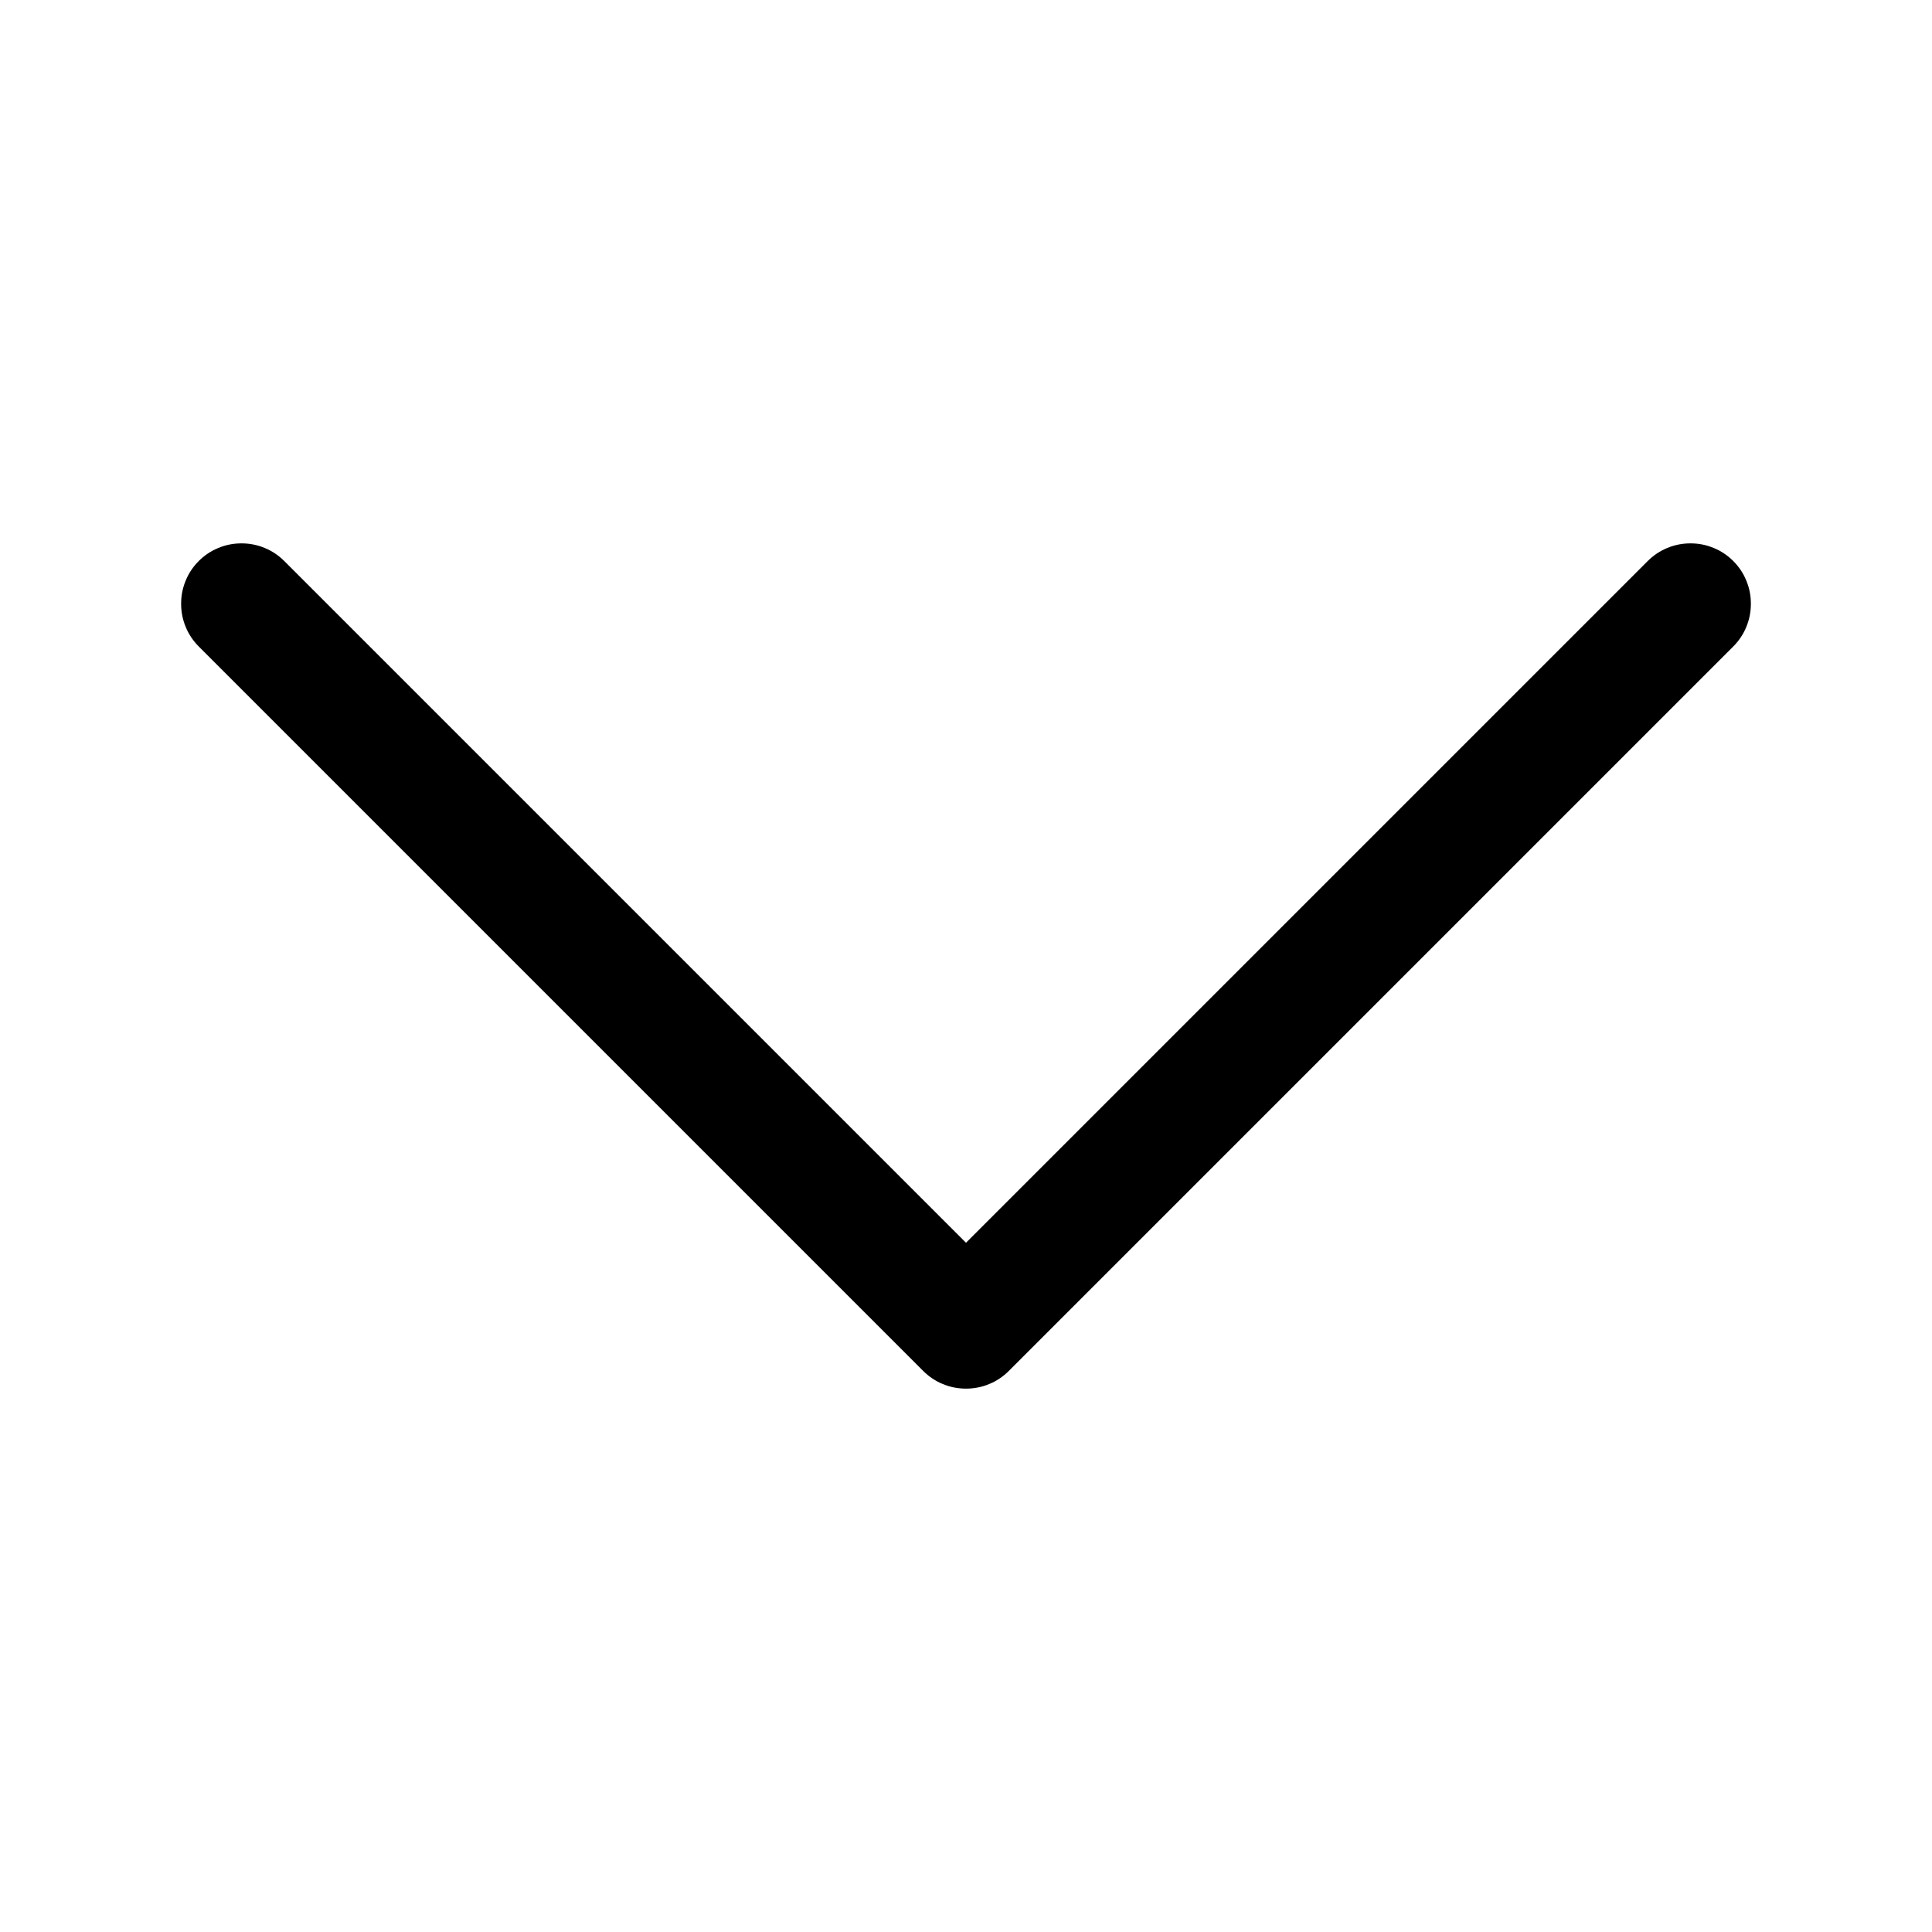
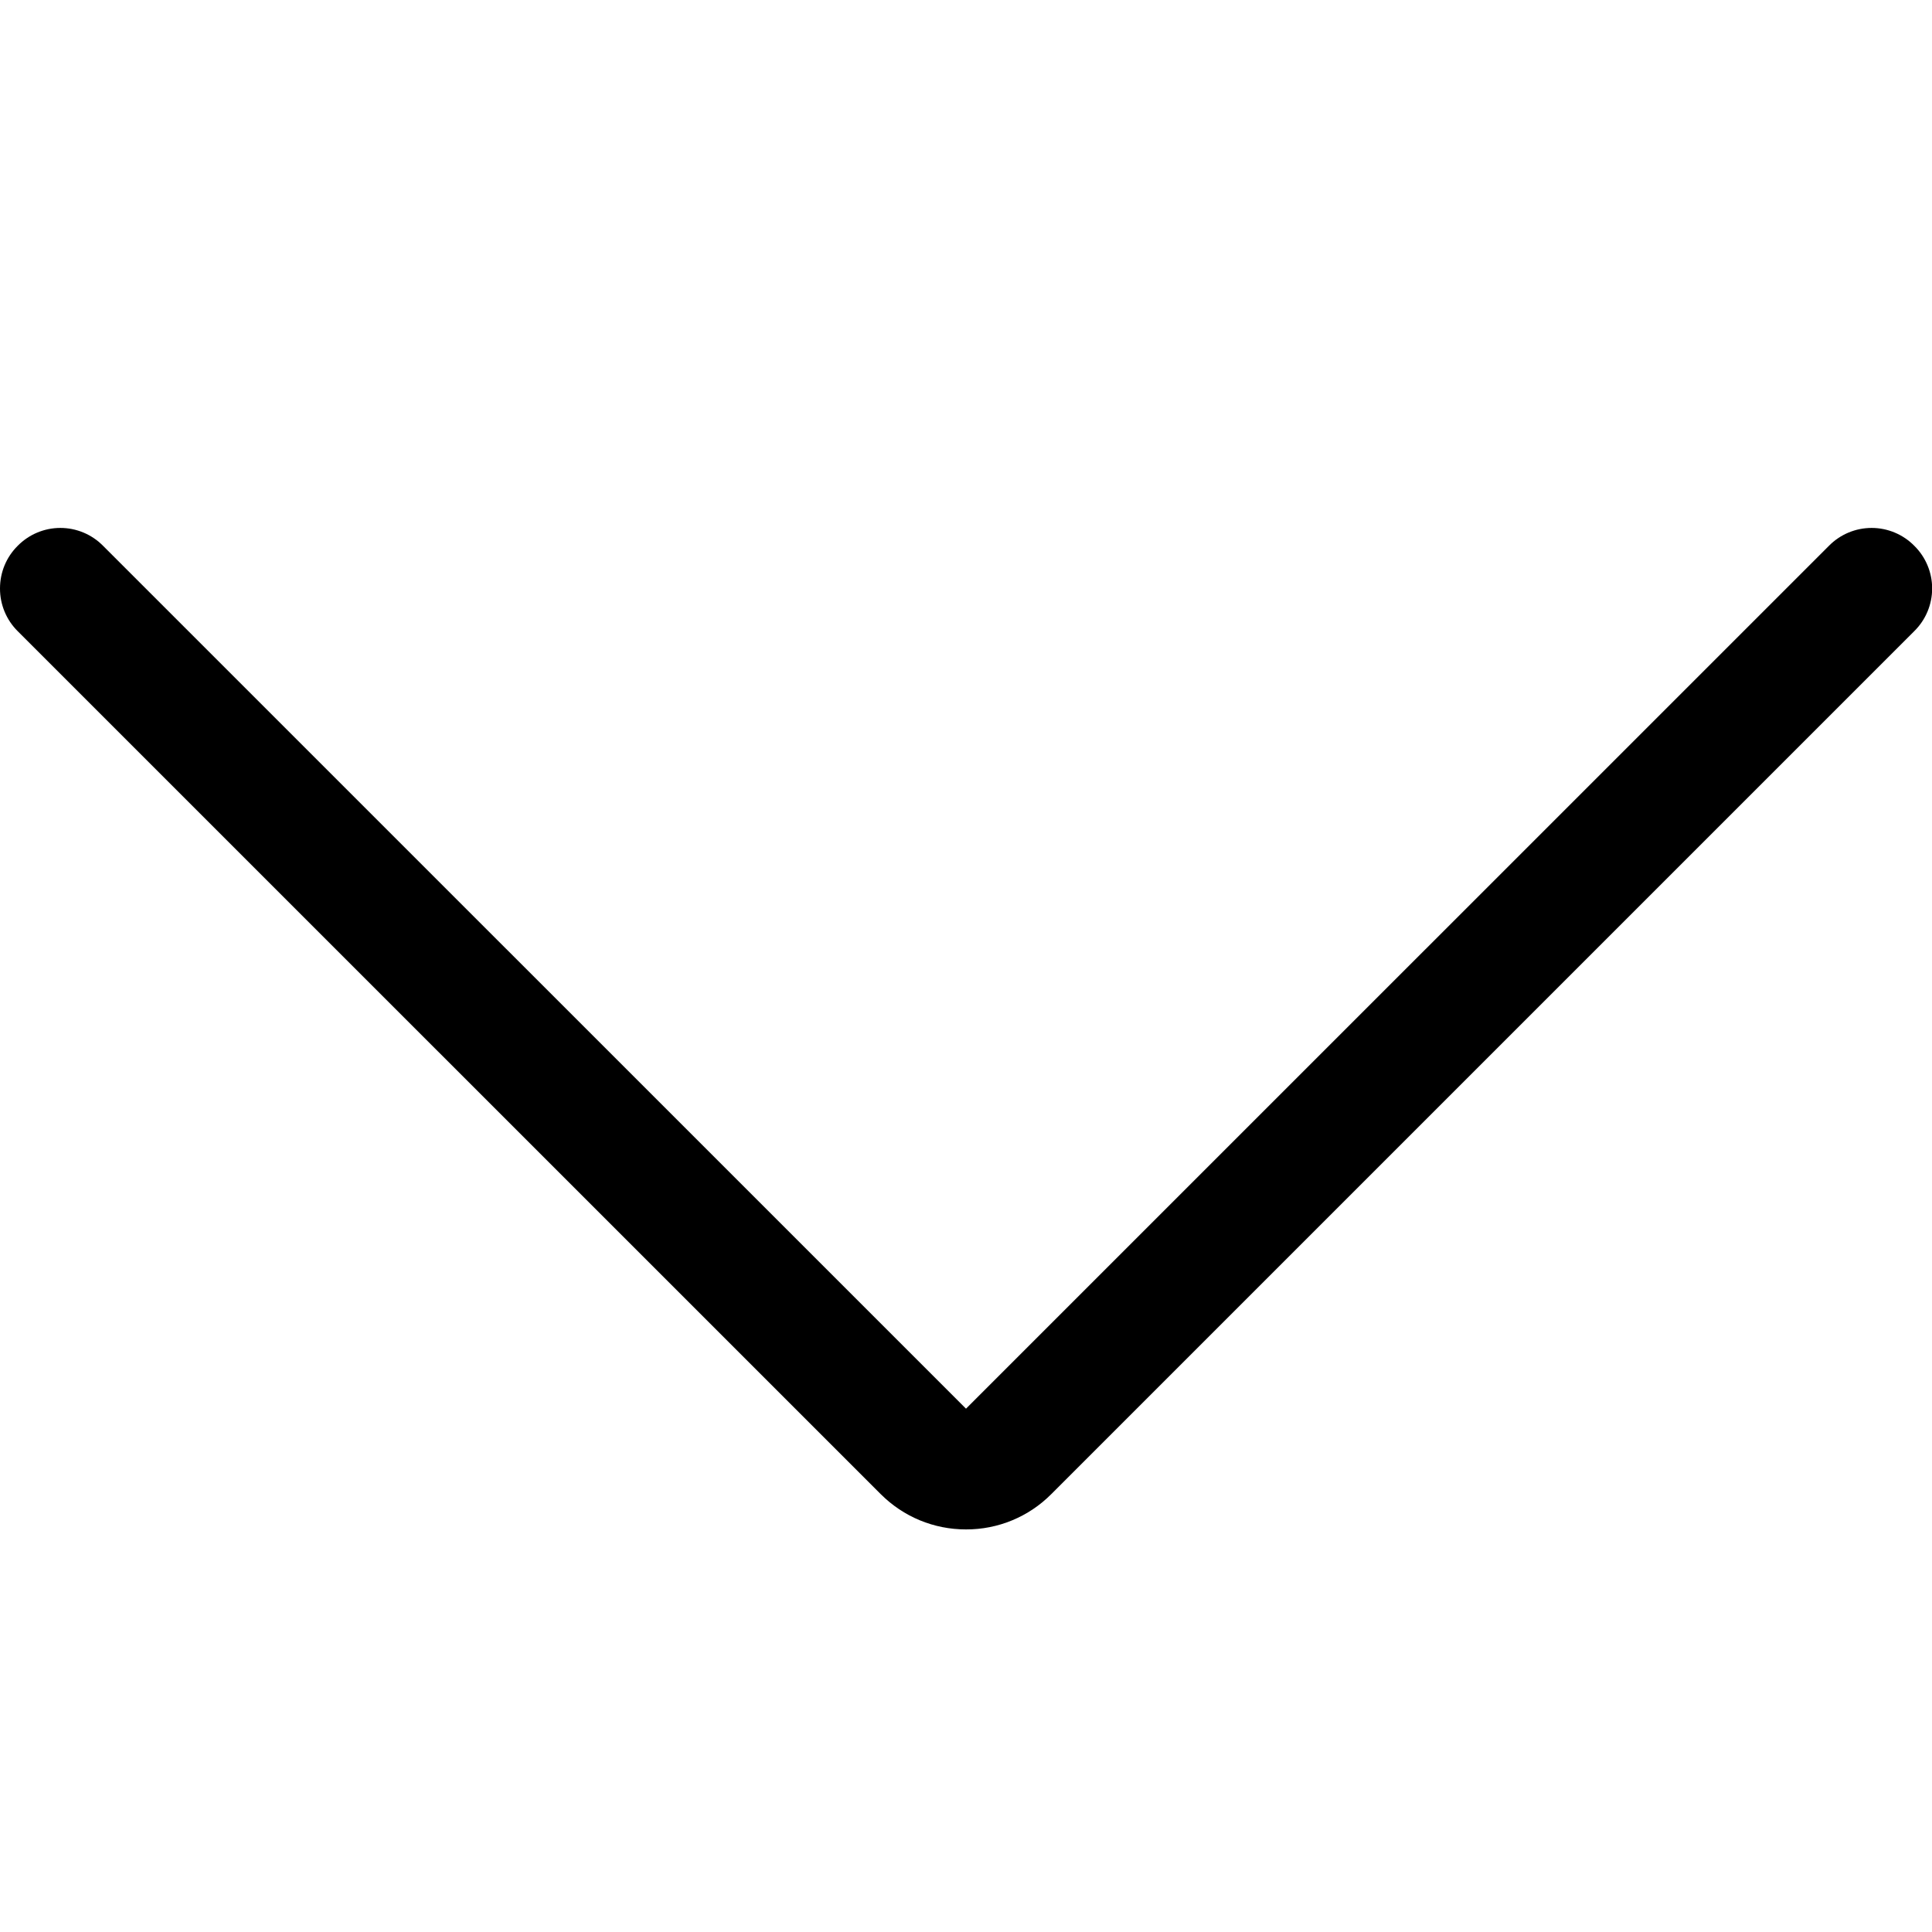
- <svg xmlns="http://www.w3.org/2000/svg" width="8" height="8" viewBox="0 0 8 8" fill="none">
-   <path fill-rule="evenodd" clip-rule="evenodd" d="M0.823 2.323C0.846 2.3 0.874 2.281 0.904 2.269C0.935 2.256 0.967 2.25 1 2.25C1.033 2.25 1.065 2.256 1.096 2.269C1.126 2.281 1.154 2.3 1.177 2.323L4 5.146L6.823 2.323C6.846 2.3 6.874 2.281 6.904 2.269C6.935 2.256 6.967 2.25 7 2.25C7.033 2.25 7.065 2.256 7.096 2.269C7.126 2.281 7.154 2.3 7.177 2.323C7.2 2.346 7.219 2.374 7.231 2.404C7.244 2.435 7.25 2.467 7.25 2.5C7.25 2.533 7.244 2.565 7.231 2.596C7.219 2.626 7.2 2.654 7.177 2.677L4.177 5.677C4.154 5.7 4.126 5.719 4.096 5.731C4.065 5.744 4.033 5.75 4 5.75C3.967 5.75 3.935 5.744 3.904 5.731C3.874 5.719 3.846 5.7 3.823 5.677L0.823 2.677C0.8 2.654 0.781 2.626 0.769 2.596C0.756 2.565 0.75 2.533 0.75 2.5C0.75 2.467 0.756 2.435 0.769 2.404C0.781 2.374 0.8 2.346 0.823 2.323Z" fill="black" />
+ <svg xmlns="http://www.w3.org/2000/svg" fill="currentColor" viewBox="0 0 24 24" role="img">
+   <path d="M12 18.999c-.4 0-.776-.156-1.059-.438L.22 7.841A.745.745 0 0 1 0 7.31c0-.2.078-.389.22-.53a.744.744 0 0 1 1.06 0L12 17.499 22.72 6.78a.744.744 0 0 1 1.06 0 .744.744 0 0 1 0 1.06L13.06 18.56a1.487 1.487 0 0 1-1.06.439z" />
</svg>
